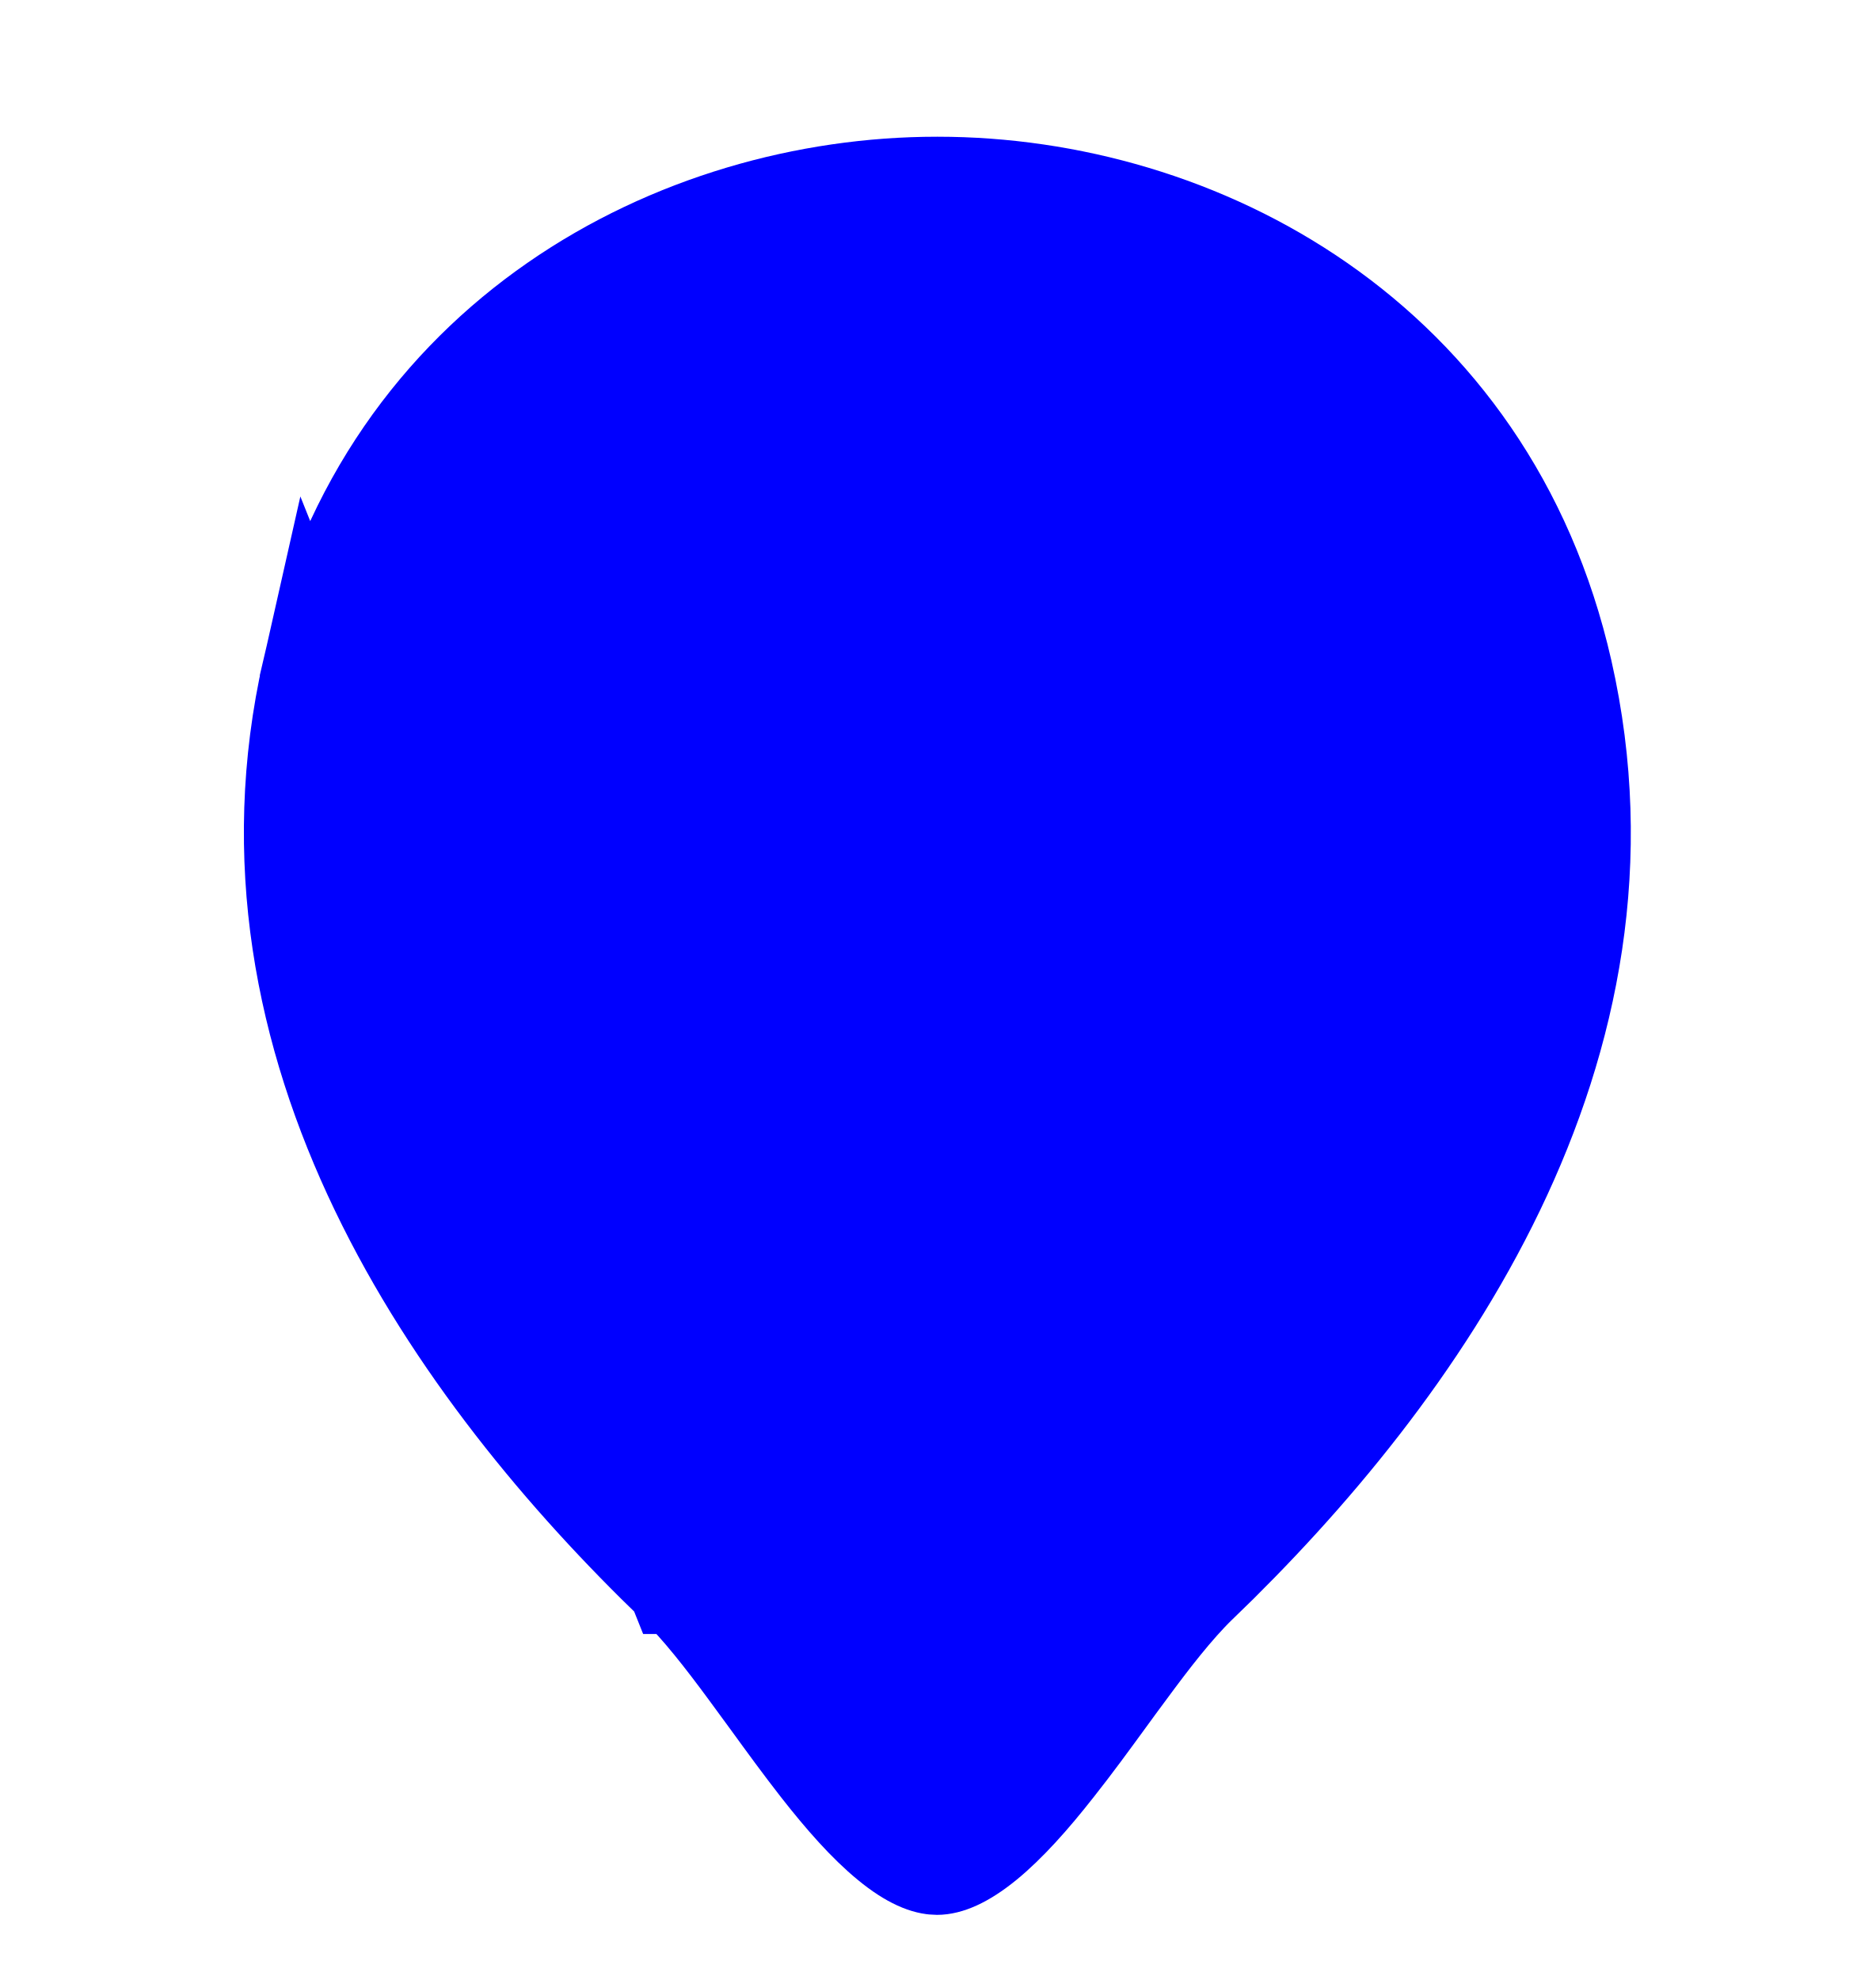
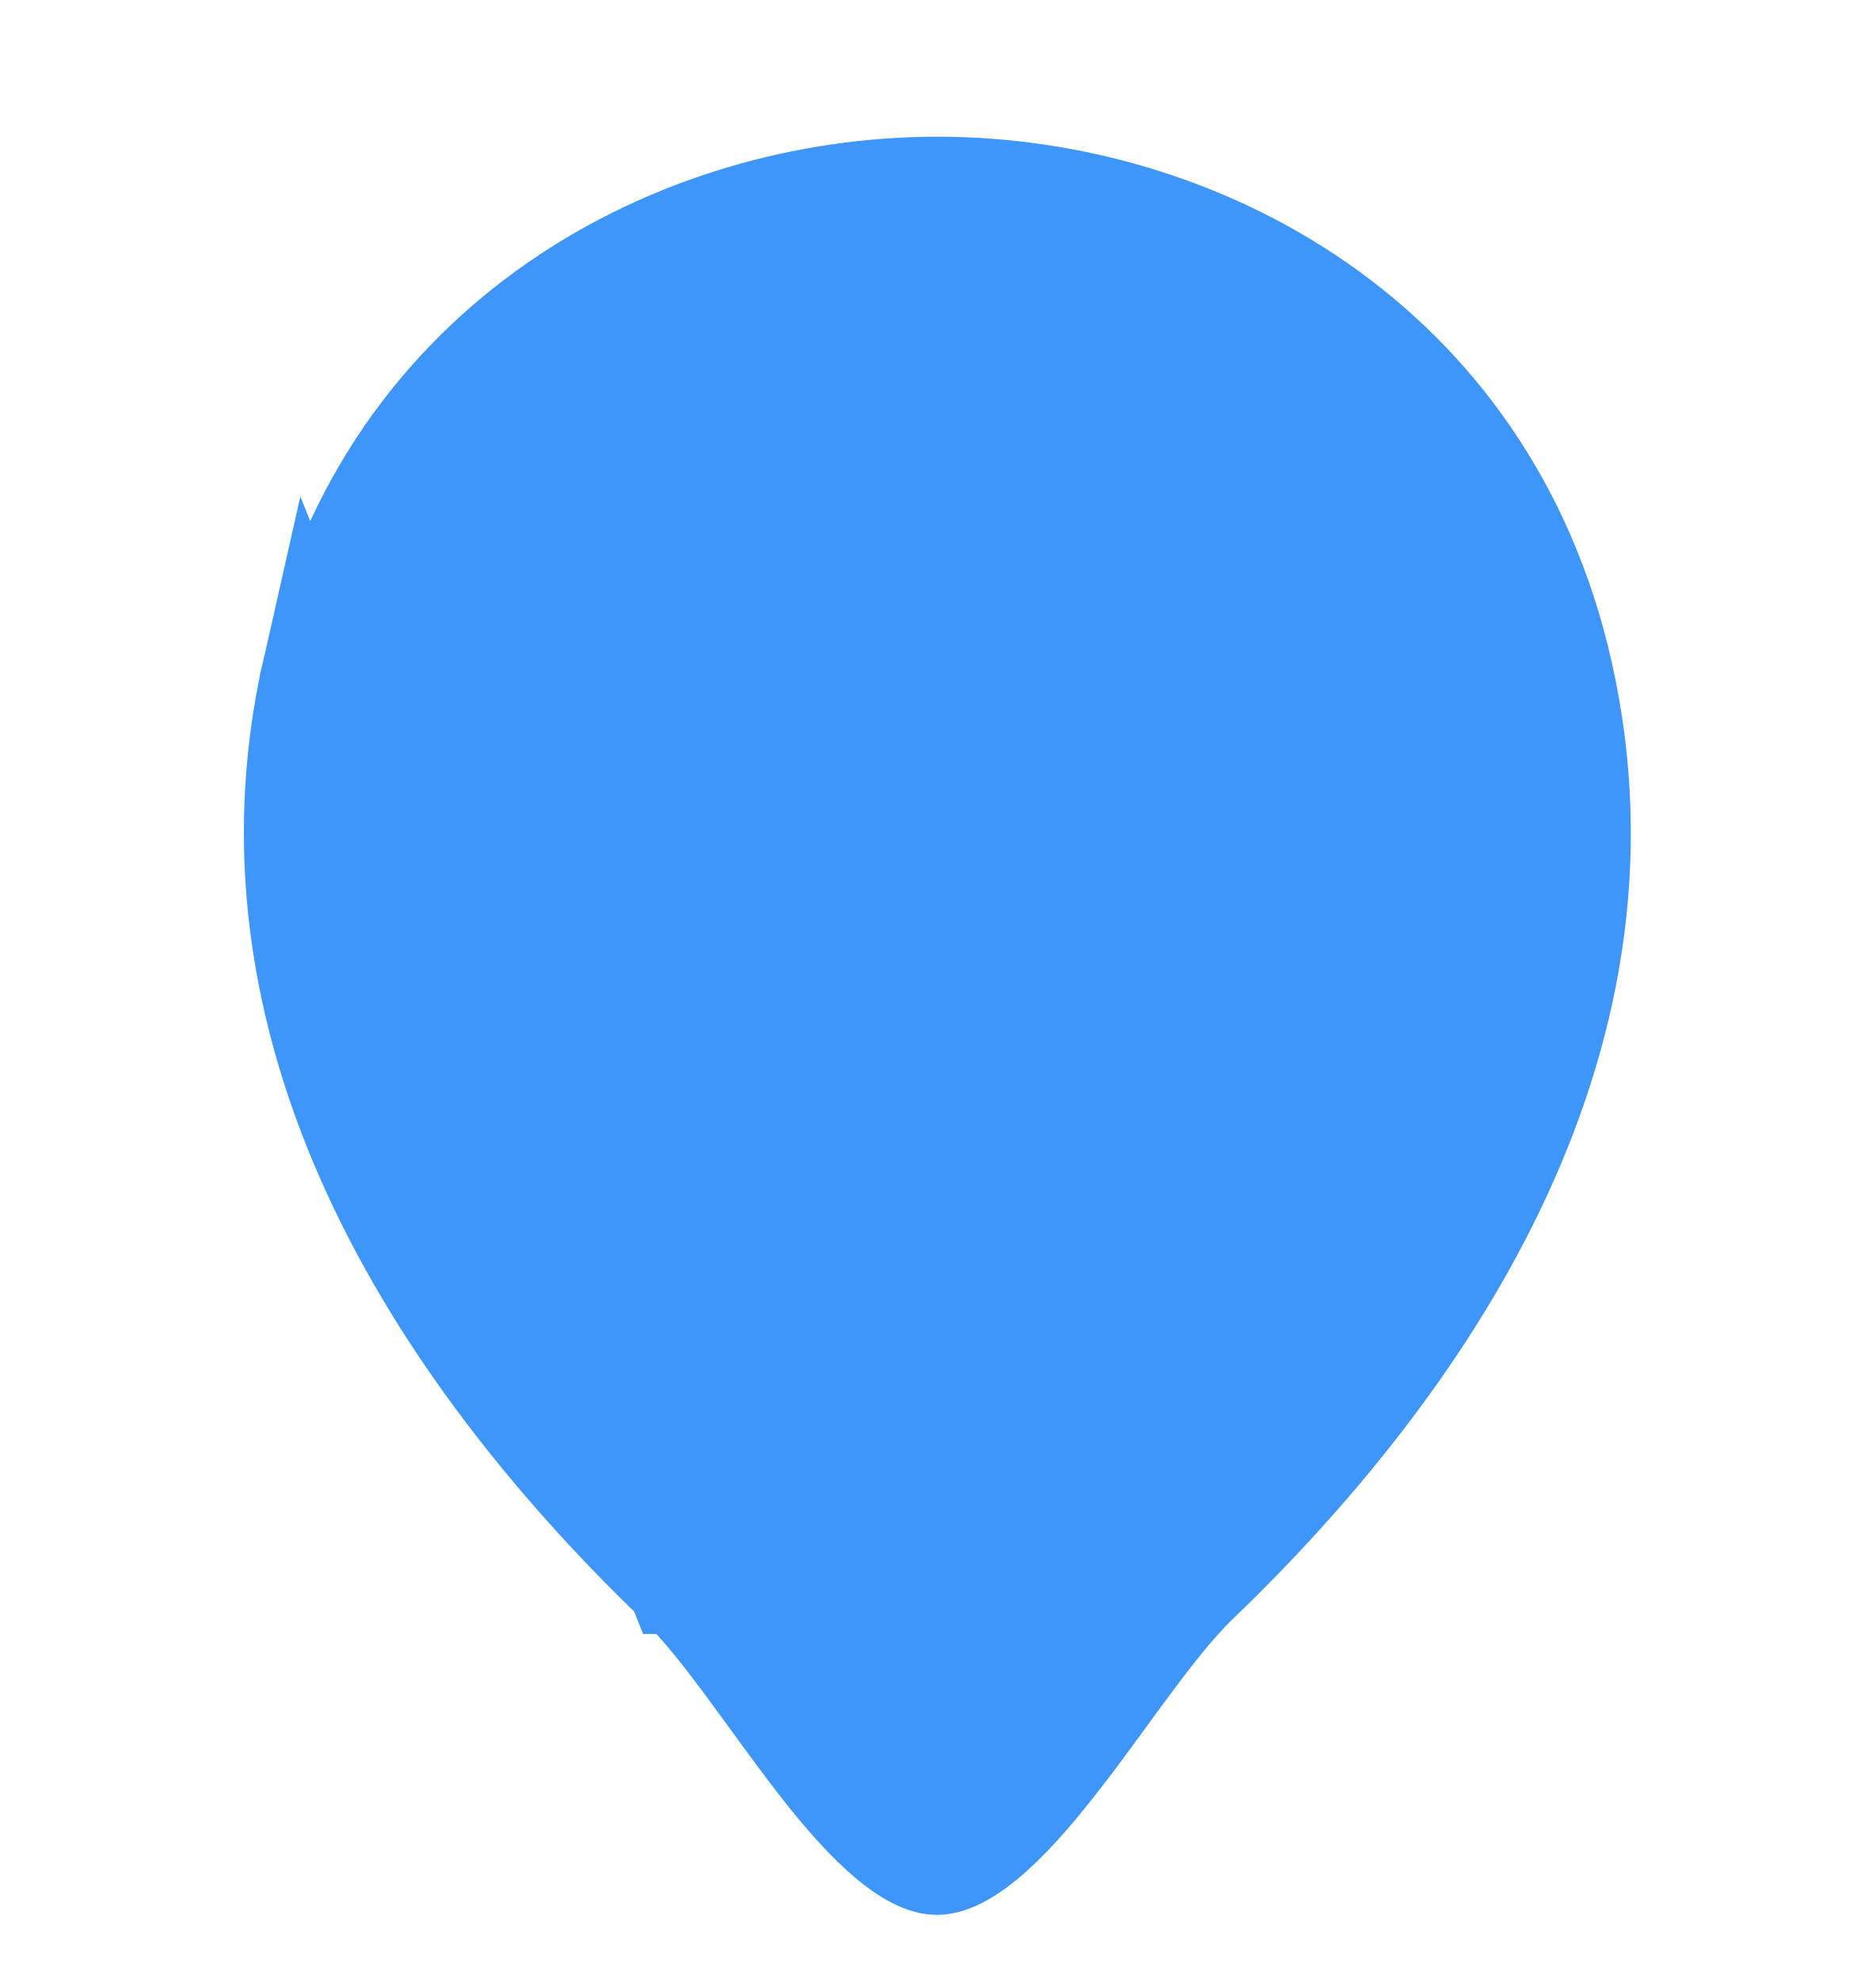
<svg xmlns="http://www.w3.org/2000/svg" width="18" height="19" viewBox="0 0 18 19" fill="none">
-   <path d="M6.511 15.18L6.512 15.18C6.744 15.404 6.979 15.708 7.201 16.009C7.273 16.107 7.344 16.204 7.415 16.301C7.572 16.517 7.727 16.73 7.888 16.936C8.121 17.234 8.342 17.483 8.55 17.653C8.763 17.829 8.907 17.875 8.992 17.875C9.079 17.875 9.223 17.828 9.439 17.652C9.648 17.481 9.87 17.233 10.104 16.935C10.271 16.724 10.431 16.505 10.592 16.284C10.659 16.192 10.726 16.1 10.794 16.009C11.015 15.709 11.249 15.405 11.479 15.181L11.481 15.18C13.598 13.143 15.793 10.046 14.977 6.448C14.254 3.264 11.481 1.812 9 1.812H9H9H9H9H9H9H9H9H9H9H9H9H9H9H9H9H9H9H9H9H9H9H9H9H9H9H9H9H9H9H9H9H9H9H9H9H9H9H9H9H9H9H9H9H9H9H9H9H9H9H9H9H9H9H9H9H9H9H9H9H9H9H9H9H9H9H9H9H9H9H9H9H9H9H9H9H9H9H9H9H9H9H9H9H9H9H9H8.999H8.999H8.999H8.999H8.999H8.999H8.999H8.999H8.999H8.999H8.999H8.999H8.999H8.999H8.999H8.999H8.999H8.999H8.999H8.999H8.999H8.999H8.999H8.999H8.999H8.999H8.999H8.999H8.999H8.999H8.999H8.999H8.999H8.999H8.999H8.999H8.999H8.999H8.999H8.999H8.999H8.999H8.999H8.999H8.999H8.999H8.999H8.999H8.999H8.999H8.999H8.999H8.999H8.999H8.999H8.999H8.999H8.999H8.999H8.999H8.999H8.999H8.999H8.999H8.999H8.999H8.999H8.999H8.999H8.999H8.999H8.999H8.999H8.999H8.999H8.999H8.999H8.999H8.999H8.999H8.999H8.999H8.999H8.999H8.999H8.999H8.999H8.999H8.999H8.999H8.999H8.999H8.999H8.999H8.999H8.999H8.998H8.998H8.998H8.998H8.998H8.998H8.998H8.998H8.998H8.998H8.998H8.998H8.998H8.998H8.998H8.998H8.998H8.998H8.998H8.998H8.998H8.998H8.998H8.998H8.998H8.998H8.998H8.998H8.998H8.998H8.998H8.998H8.998H8.998H8.998H8.998H8.998H8.998H8.998H8.998H8.998H8.998H8.998H8.998H8.998H8.998H8.998H8.998H8.998H8.998H8.998H8.998H8.998H8.998H8.998H8.998H8.998H8.997H8.997H8.997H8.997H8.997H8.997H8.997H8.997H8.997H8.997H8.997H8.997H8.997H8.997H8.997H8.997H8.997H8.997H8.997H8.997H8.997H8.997H8.997H8.997H8.997H8.997H8.997H8.997H8.997H8.997H8.997H8.997H8.997H8.997H8.997H8.997H8.997H8.997H8.997H8.997H8.997H8.997H8.997H8.996H8.996H8.996H8.996H8.996H8.996H8.996H8.996H8.996H8.996H8.996H8.996H8.996H8.996H8.996H8.996H8.996H8.996H8.996H8.996H8.996H8.996H8.996H8.996H8.996H8.996H8.996H8.996H8.996H8.996H8.996H8.996H8.996H8.996H8.996H8.995H8.995H8.995H8.995H8.995H8.995H8.995H8.995H8.995H8.995H8.995H8.995H8.995H8.995H8.995H8.995H8.995H8.995H8.995H8.995H8.995H8.995H8.995H8.995H8.995H8.995H8.995H8.995H8.995H8.995H8.994H8.994H8.994H8.994H8.994H8.994H8.994H8.994H8.994H8.994H8.994H8.994H8.994H8.994H8.994H8.994H8.994H8.994H8.994H8.994H8.994H8.994H8.994H8.994H8.994H8.994H8.993H8.993H8.993H8.993H8.993H8.993H8.993H8.993H8.993H8.993H8.993H8.993H8.993H8.993H8.993H8.993H8.993H8.993H8.993H8.993H8.993H8.993H8.993H8.993H8.992H8.992C6.518 1.812 3.739 3.258 3.015 6.441L6.511 15.18ZM6.511 15.18C4.394 13.144 2.199 10.039 3.015 6.441L6.511 15.18ZM6.137 7.732C6.137 9.314 7.419 10.595 9 10.595C10.581 10.595 11.862 9.314 11.862 7.732C11.862 6.151 10.581 4.87 9 4.87C7.419 4.87 6.137 6.151 6.137 7.732Z" fill="#0000FF" stroke="#0000FF" />
+   <path d="M6.511 15.18L6.512 15.18C6.744 15.404 6.979 15.708 7.201 16.009C7.273 16.107 7.344 16.204 7.415 16.301C7.572 16.517 7.727 16.73 7.888 16.936C8.121 17.234 8.342 17.483 8.55 17.653C8.763 17.829 8.907 17.875 8.992 17.875C9.079 17.875 9.223 17.828 9.439 17.652C9.648 17.481 9.87 17.233 10.104 16.935C10.271 16.724 10.431 16.505 10.592 16.284C10.659 16.192 10.726 16.1 10.794 16.009C11.015 15.709 11.249 15.405 11.479 15.181L11.481 15.18C13.598 13.143 15.793 10.046 14.977 6.448C14.254 3.264 11.481 1.812 9 1.812H9H9H9H9H9H9H9H9H9H9H9H9H9H9H9H9H9H9H9H9H9H9H9H9H9H9H9H9H9H9H9H9H9H9H9H9H9H9H9H9H9H9H9H9H9H9H9H9H9H9H9H9H9H9H9H9H9H9H9H9H9H9H9H9H9H9H9H9H9H9H9H9H9H9H9H9H9H9H9H9H9H9H9H9H9H9H9H8.999H8.999H8.999H8.999H8.999H8.999H8.999H8.999H8.999H8.999H8.999H8.999H8.999H8.999H8.999H8.999H8.999H8.999H8.999H8.999H8.999H8.999H8.999H8.999H8.999H8.999H8.999H8.999H8.999H8.999H8.999H8.999H8.999H8.999H8.999H8.999H8.999H8.999H8.999H8.999H8.999H8.999H8.999H8.999H8.999H8.999H8.999H8.999H8.999H8.999H8.999H8.999H8.999H8.999H8.999H8.999H8.999H8.999H8.999H8.999H8.999H8.999H8.999H8.999H8.999H8.999H8.999H8.999H8.999H8.999H8.999H8.999H8.999H8.999H8.999H8.999H8.999H8.999H8.999H8.999H8.999H8.999H8.999H8.999H8.999H8.999H8.999H8.999H8.999H8.999H8.999H8.999H8.999H8.999H8.999H8.999H8.998H8.998H8.998H8.998H8.998H8.998H8.998H8.998H8.998H8.998H8.998H8.998H8.998H8.998H8.998H8.998H8.998H8.998H8.998H8.998H8.998H8.998H8.998H8.998H8.998H8.998H8.998H8.998H8.998H8.998H8.998H8.998H8.998H8.998H8.998H8.998H8.998H8.998H8.998H8.998H8.998H8.998H8.998H8.998H8.998H8.998H8.998H8.998H8.998H8.998H8.998H8.998H8.998H8.998H8.998H8.998H8.998H8.997H8.997H8.997H8.997H8.997H8.997H8.997H8.997H8.997H8.997H8.997H8.997H8.997H8.997H8.997H8.997H8.997H8.997H8.997H8.997H8.997H8.997H8.997H8.997H8.997H8.997H8.997H8.997H8.997H8.997H8.997H8.997H8.997H8.997H8.997H8.997H8.997H8.997H8.997H8.997H8.997H8.997H8.997H8.996H8.996H8.996H8.996H8.996H8.996H8.996H8.996H8.996H8.996H8.996H8.996H8.996H8.996H8.996H8.996H8.996H8.996H8.996H8.996H8.996H8.996H8.996H8.996H8.996H8.996H8.996H8.996H8.996H8.996H8.996H8.996H8.996H8.996H8.996H8.995H8.995H8.995H8.995H8.995H8.995H8.995H8.995H8.995H8.995H8.995H8.995H8.995H8.995H8.995H8.995H8.995H8.995H8.995H8.995H8.995H8.995H8.995H8.995H8.995H8.995H8.995H8.995H8.995H8.995H8.994H8.994H8.994H8.994H8.994H8.994H8.994H8.994H8.994H8.994H8.994H8.994H8.994H8.994H8.994H8.994H8.994H8.994H8.994H8.994H8.994H8.994H8.994H8.994H8.994H8.994H8.993H8.993H8.993H8.993H8.993H8.993H8.993H8.993H8.993H8.993H8.993H8.993H8.993H8.993H8.993H8.993H8.993H8.993H8.993H8.993H8.993H8.993H8.993H8.993H8.992H8.992C6.518 1.812 3.739 3.258 3.015 6.441L6.511 15.18ZM6.511 15.18C4.394 13.144 2.199 10.039 3.015 6.441L6.511 15.18ZM6.137 7.732C6.137 9.314 7.419 10.595 9 10.595C10.581 10.595 11.862 9.314 11.862 7.732C11.862 6.151 10.581 4.87 9 4.87C7.419 4.87 6.137 6.151 6.137 7.732Z" fill="#3E95FA" stroke="#3E95FA" />
</svg>
